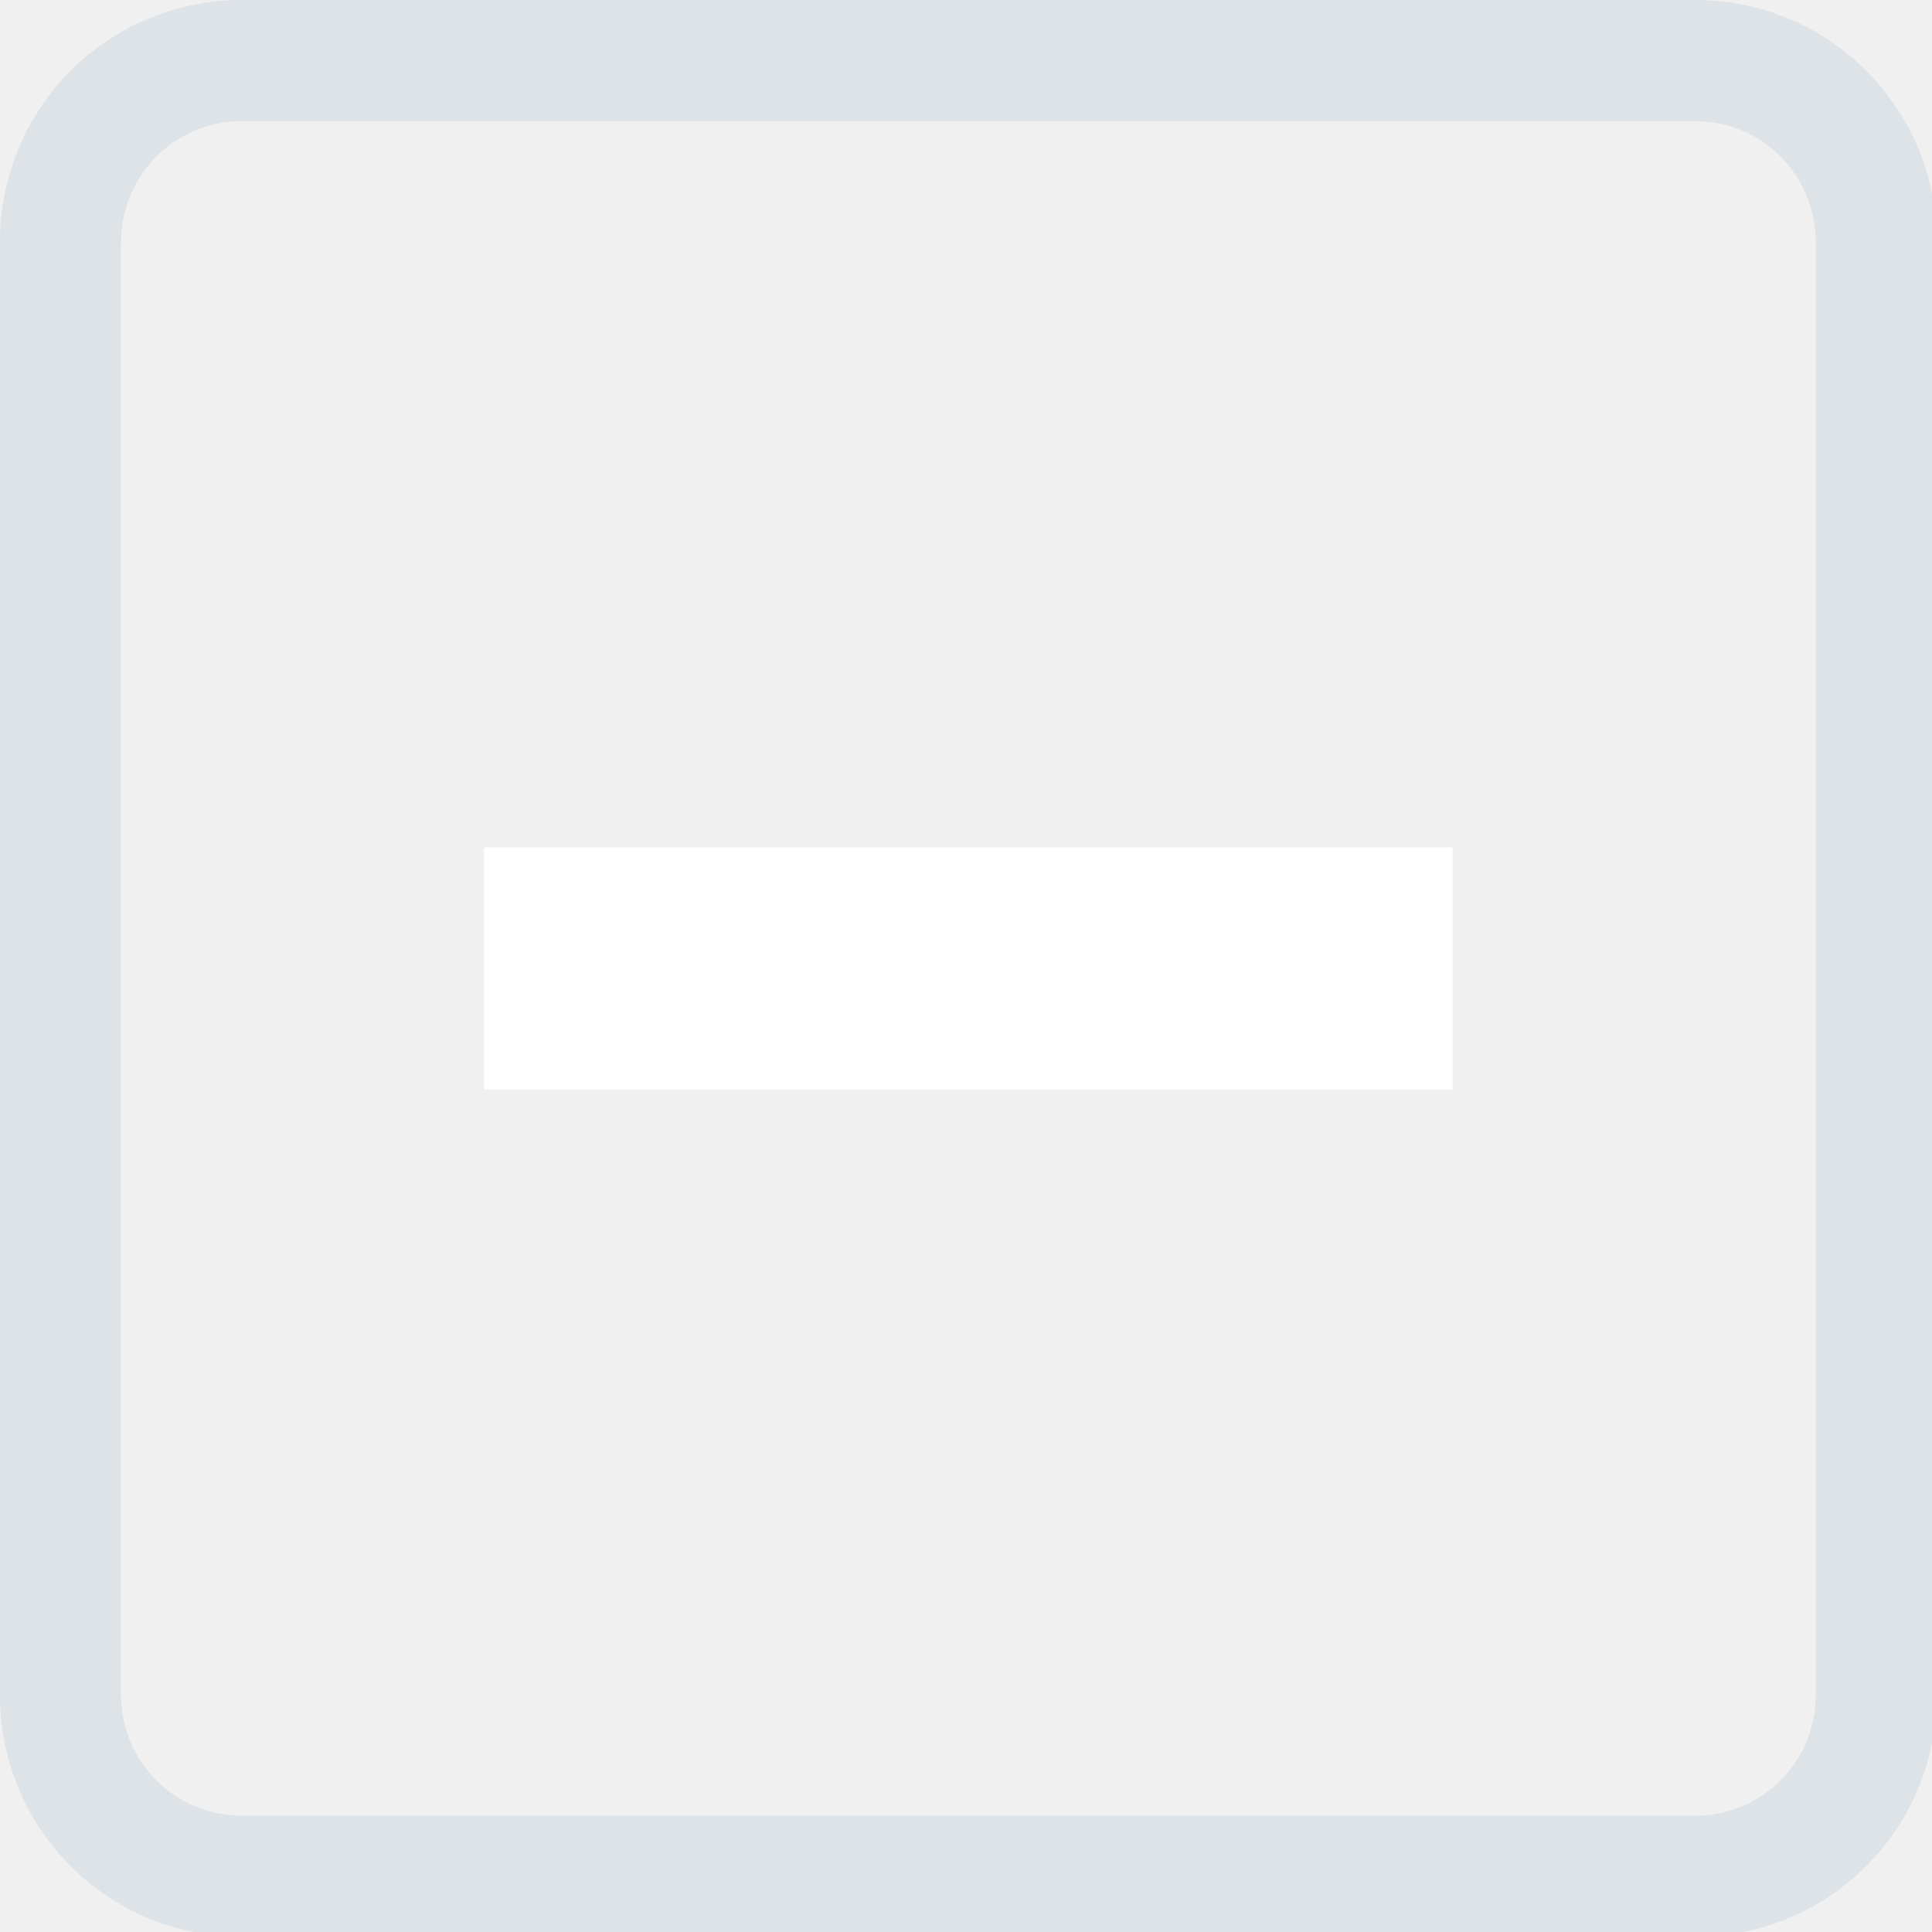
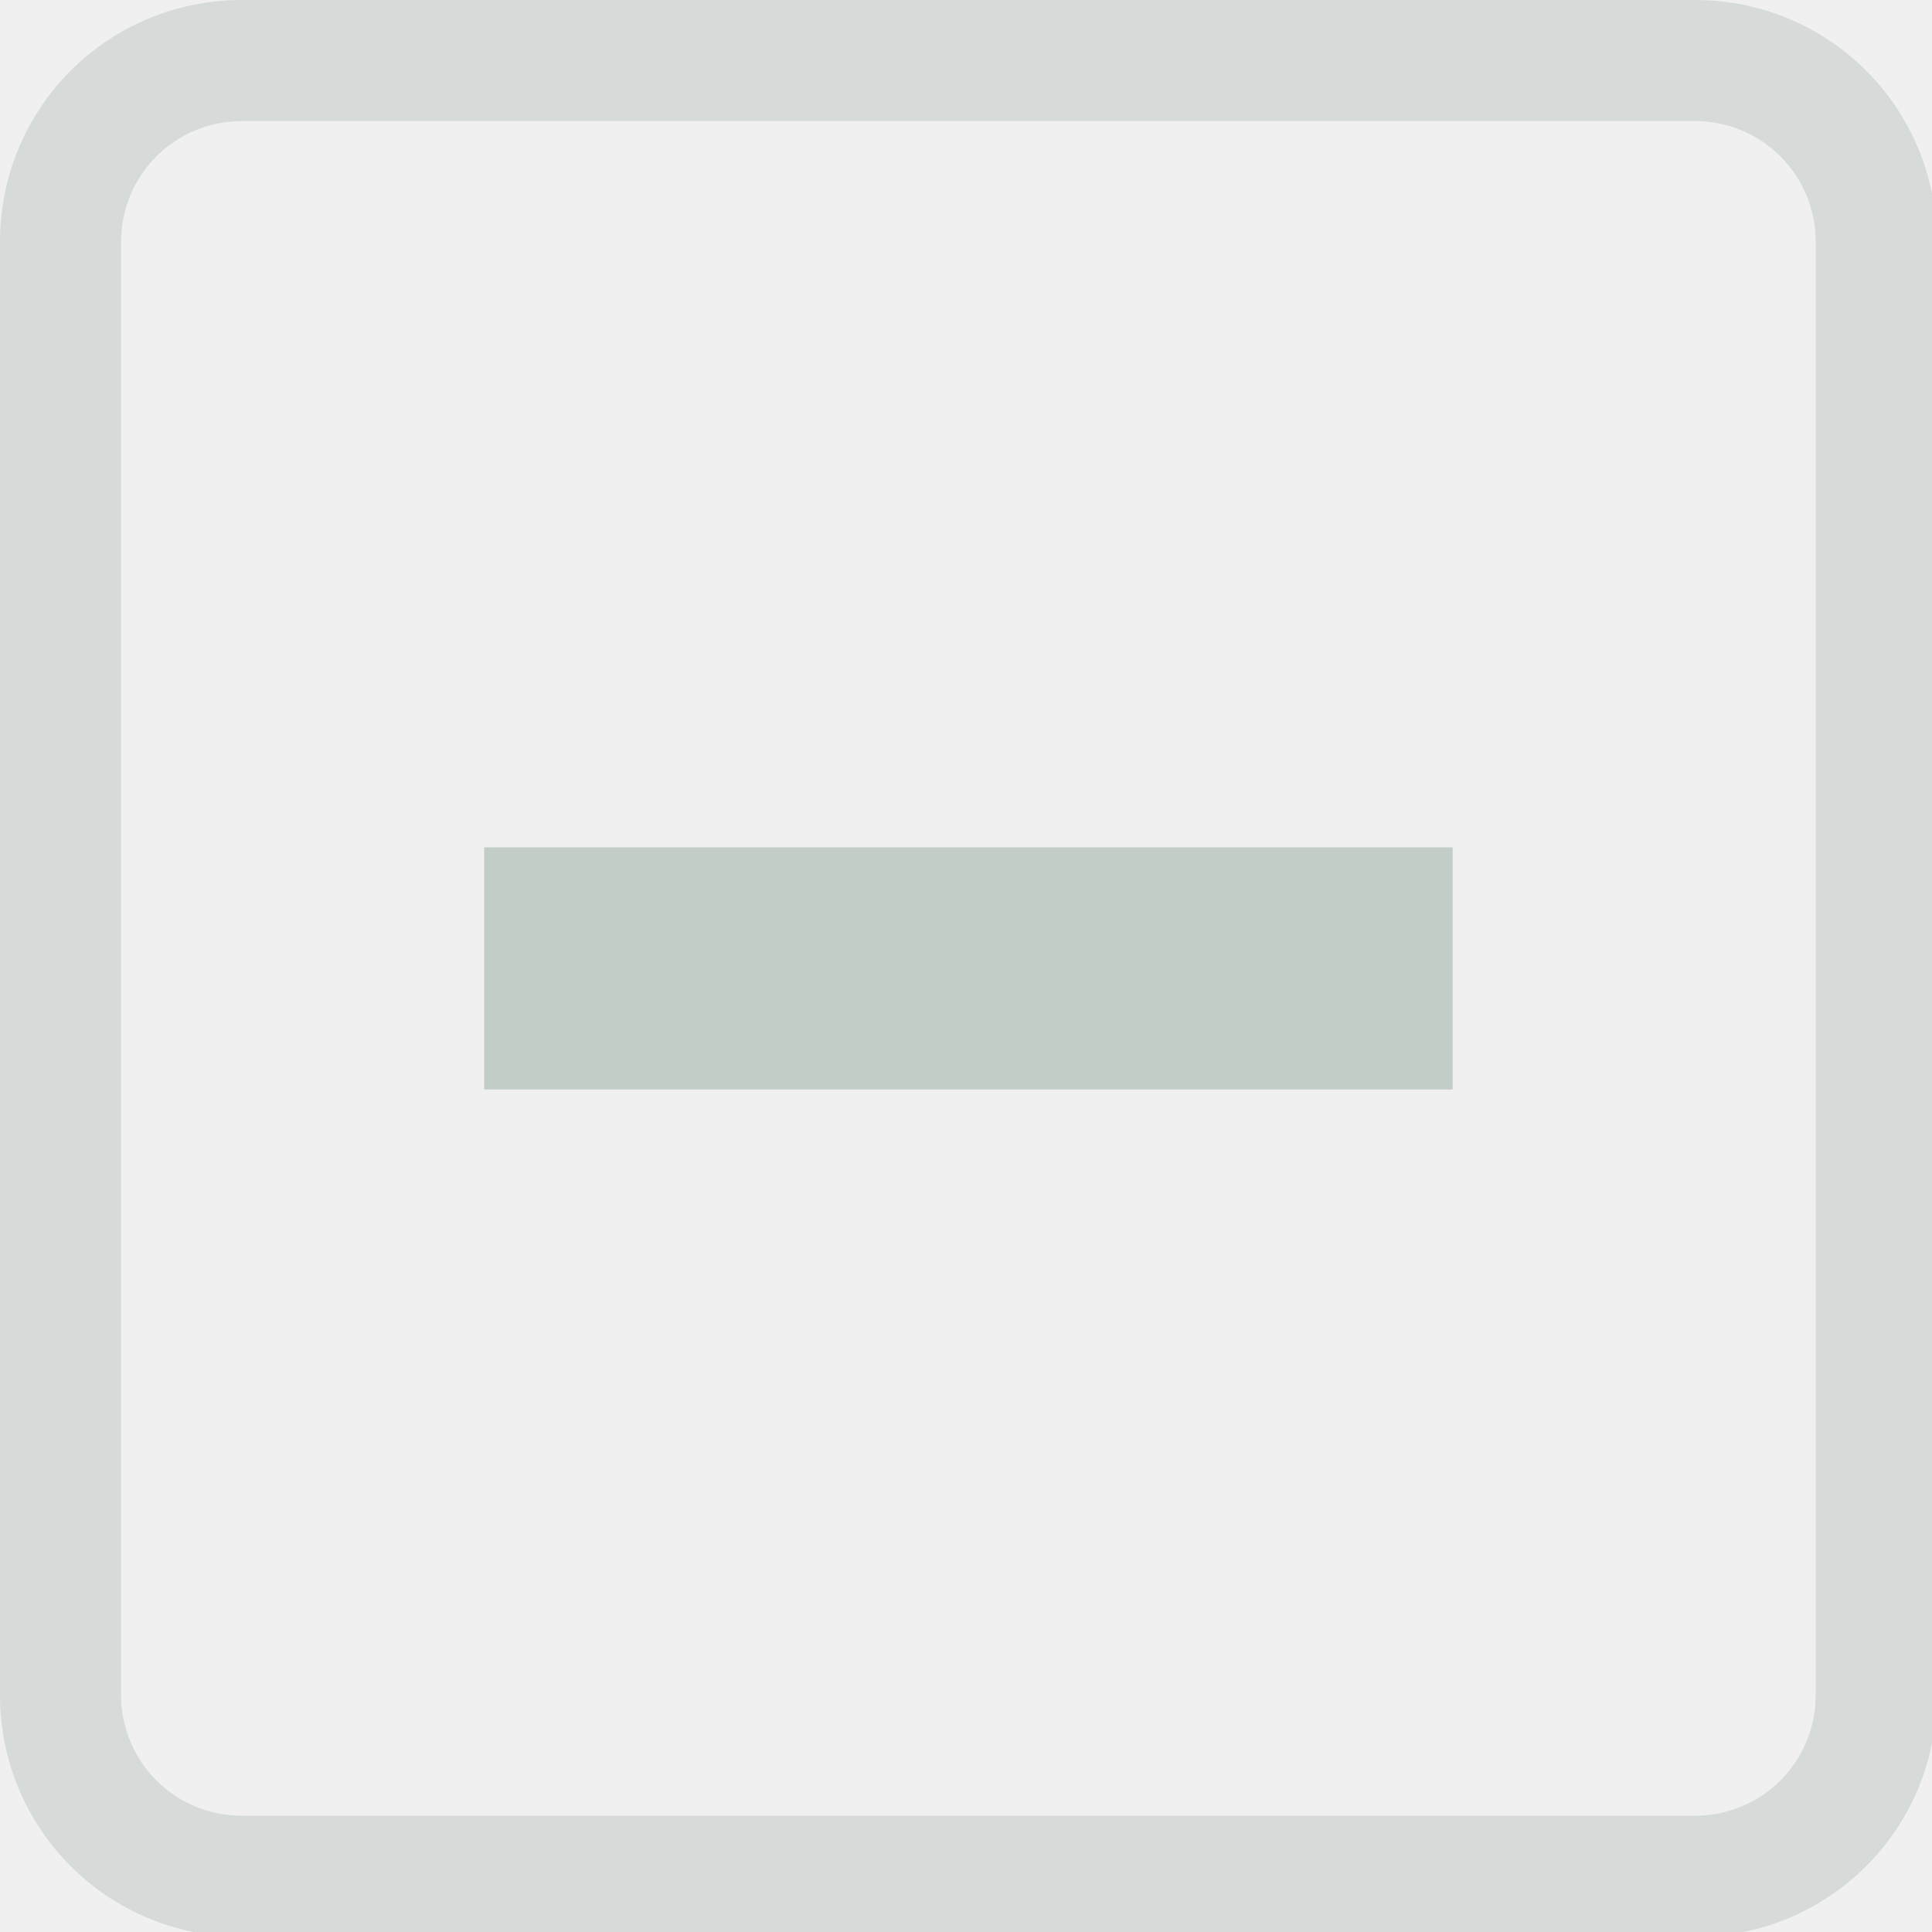
<svg xmlns="http://www.w3.org/2000/svg" width="133pt" height="133pt" viewBox="0 0 133 133" version="1.1">
  <g id="surface1">
-     <path style=" stroke:none;fill-rule:nonzero;fill:#d3dae3;fill-opacity:0.5;" d="M 16.668 0 C 7.422 0 0 7.422 0 16.668 L 0 116.668 C 0 125.91 7.422 133.332 16.668 133.332 L 116.668 133.332 C 125.91 133.332 133.332 125.91 133.332 116.668 L 133.332 16.668 C 133.332 7.422 125.91 0 116.668 0 Z M 16.668 8.332 L 116.668 8.332 C 121.289 8.332 125 12.043 125 16.668 L 125 116.668 C 125 121.289 121.289 125 116.668 125 L 16.668 125 C 12.043 125 8.332 121.289 8.332 116.668 L 8.332 16.668 C 8.332 12.043 12.043 8.332 16.668 8.332 Z M 16.668 8.332 " />
-     <path style=" stroke:none;fill-rule:nonzero;fill:#d3dae3;fill-opacity:0.15;" d="M 16.668 0 C 7.422 0 0 7.422 0 16.668 L 0 116.668 C 0 125.91 7.422 133.332 16.668 133.332 L 116.668 133.332 C 125.91 133.332 133.332 125.91 133.332 116.668 L 133.332 16.668 C 133.332 7.422 125.91 0 116.668 0 Z M 16.668 8.332 L 116.668 8.332 C 121.289 8.332 125 12.043 125 16.668 L 125 116.668 C 125 121.289 121.289 125 116.668 125 L 16.668 125 C 12.043 125 8.332 121.289 8.332 116.668 L 8.332 16.668 C 8.332 12.043 12.043 8.332 16.668 8.332 Z M 16.668 8.332 " />
-     <path style=" stroke:none;fill-rule:nonzero;fill:#ffffff;fill-opacity:1;" d="M 33.332 58.332 L 100 58.332 L 100 75 L 33.332 75 Z M 33.332 58.332 " />
+     <path style=" stroke:none;fill-rule:nonzero;fill:#c3cdc8;fill-opacity:0.5;" d="M 16.668 0 C 7.422 0 0 7.422 0 16.668 L 0 116.668 C 0 125.91 7.422 133.332 16.668 133.332 L 116.668 133.332 C 125.91 133.332 133.332 125.91 133.332 116.668 L 133.332 16.668 C 133.332 7.422 125.91 0 116.668 0 Z M 16.668 8.332 L 116.668 8.332 C 121.289 8.332 125 12.043 125 16.668 L 125 116.668 C 125 121.289 121.289 125 116.668 125 L 16.668 125 C 12.043 125 8.332 121.289 8.332 116.668 L 8.332 16.668 C 8.332 12.043 12.043 8.332 16.668 8.332 Z M 16.668 8.332 " />
+     <path style=" stroke:none;fill-rule:nonzero;fill:#c3cdc8;fill-opacity:0.15;" d="M 16.668 0 C 7.422 0 0 7.422 0 16.668 L 0 116.668 C 0 125.91 7.422 133.332 16.668 133.332 L 116.668 133.332 C 125.91 133.332 133.332 125.91 133.332 116.668 L 133.332 16.668 C 133.332 7.422 125.91 0 116.668 0 Z M 16.668 8.332 L 116.668 8.332 C 121.289 8.332 125 12.043 125 16.668 L 125 116.668 C 125 121.289 121.289 125 116.668 125 L 16.668 125 C 12.043 125 8.332 121.289 8.332 116.668 L 8.332 16.668 C 8.332 12.043 12.043 8.332 16.668 8.332 Z M 16.668 8.332 " />
+     <path style=" stroke:none;fill-rule:nonzero;fill:#c3cdc8;fill-opacity:1;" d="M 33.332 58.332 L 100 58.332 L 100 75 L 33.332 75 Z M 33.332 58.332 " />
  </g>
</svg>
